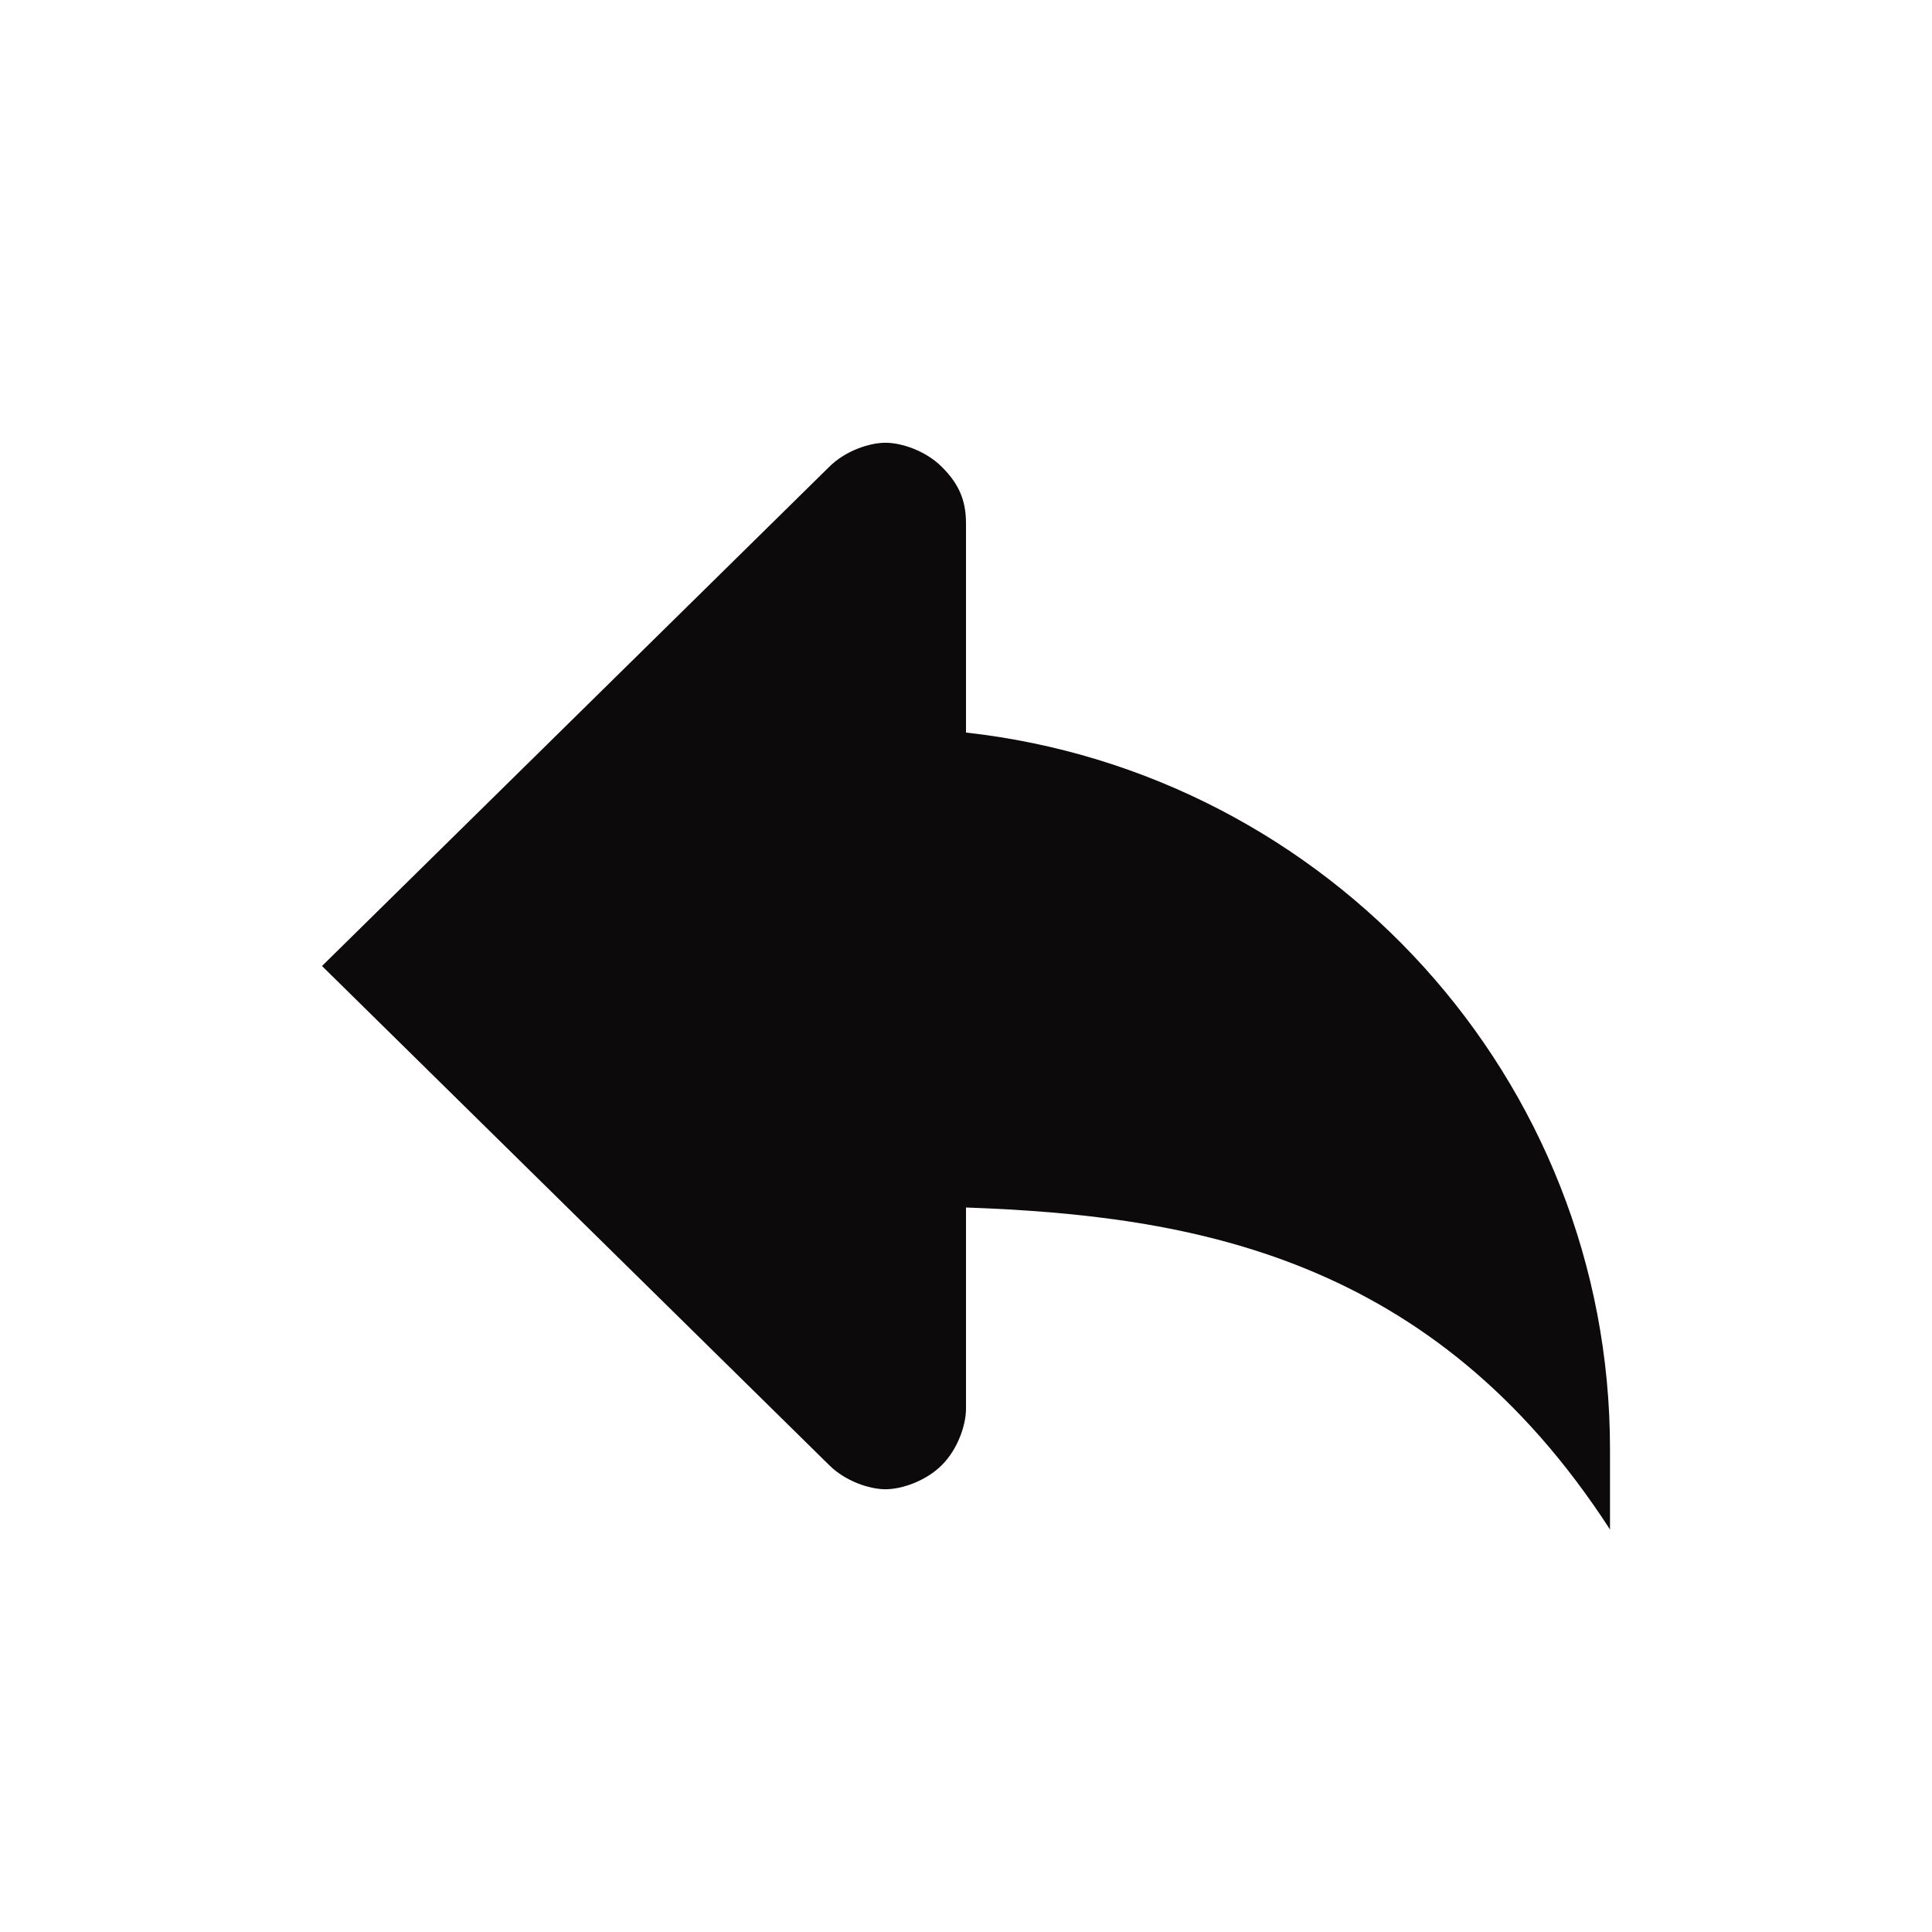
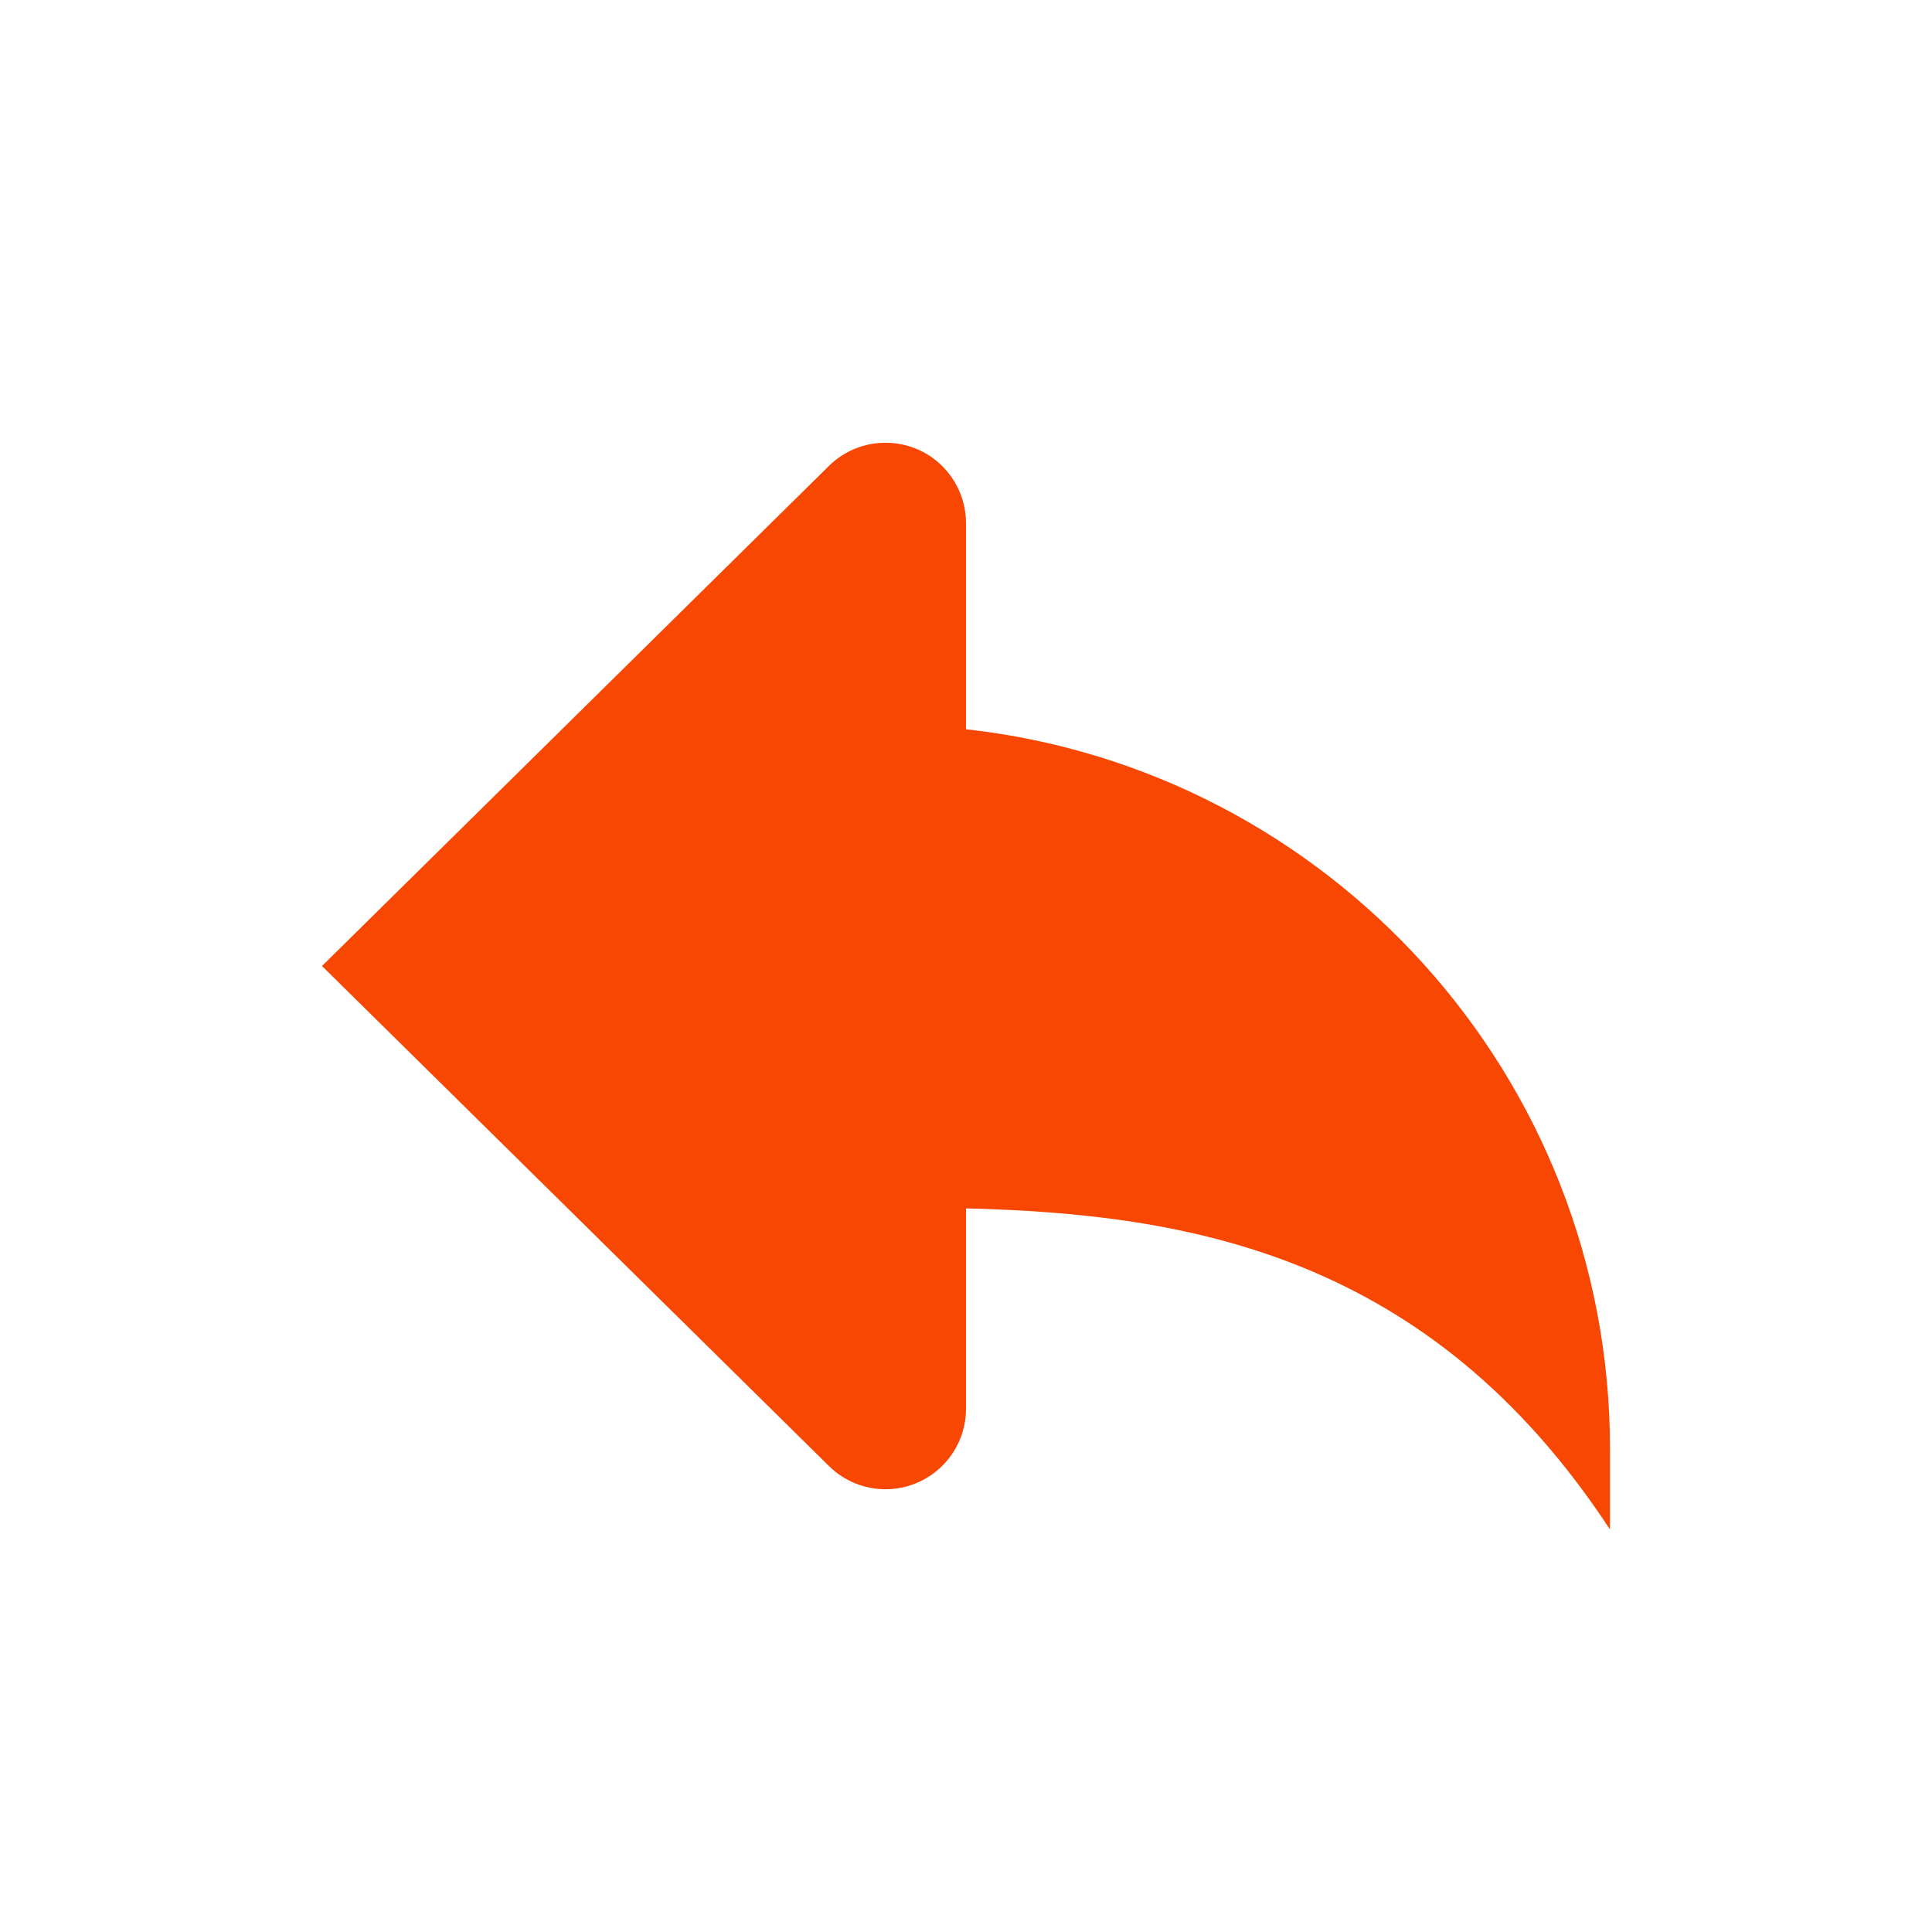
- <svg xmlns="http://www.w3.org/2000/svg" version="1.1" id="Layer_1" x="0px" y="0px" viewBox="0 0 24 24" style="enable-background:new 0 0 24 24;" xml:space="preserve">
-   <style type="text/css">
- 	.st0{fill:#0C0A0A;}
- </style>
-   <path class="st0" d="M12,9.1V6.5c0-0.3-0.1-0.5-0.3-0.7c-0.2-0.2-0.5-0.3-0.7-0.3s-0.5,0.1-0.7,0.3L4,12l6.3,6.2  c0.2,0.2,0.5,0.3,0.7,0.3s0.5-0.1,0.7-0.3s0.3-0.5,0.3-0.7V15c2.8,0.1,5.8,0.6,8,4v-1C20,13.4,16.5,9.6,12,9.1z" />
+ <svg xmlns="http://www.w3.org/2000/svg" baseProfile="tiny" height="24px" fill="#f84603" id="Layer_1" version="1.2" viewBox="0 0 24 24" width="24px" xml:space="preserve">
+   <path d="M12,9.059V6.5c0-0.256-0.098-0.512-0.293-0.708C11.512,5.597,11.256,5.5,11,5.5s-0.512,0.097-0.707,0.292L4,12l6.293,6.207  C10.488,18.402,10.744,18.5,11,18.5s0.512-0.098,0.707-0.293S12,17.755,12,17.5v-2.489c2.75,0.068,5.755,0.566,8,3.989v-1  C20,13.367,16.5,9.557,12,9.059z" />
</svg>
